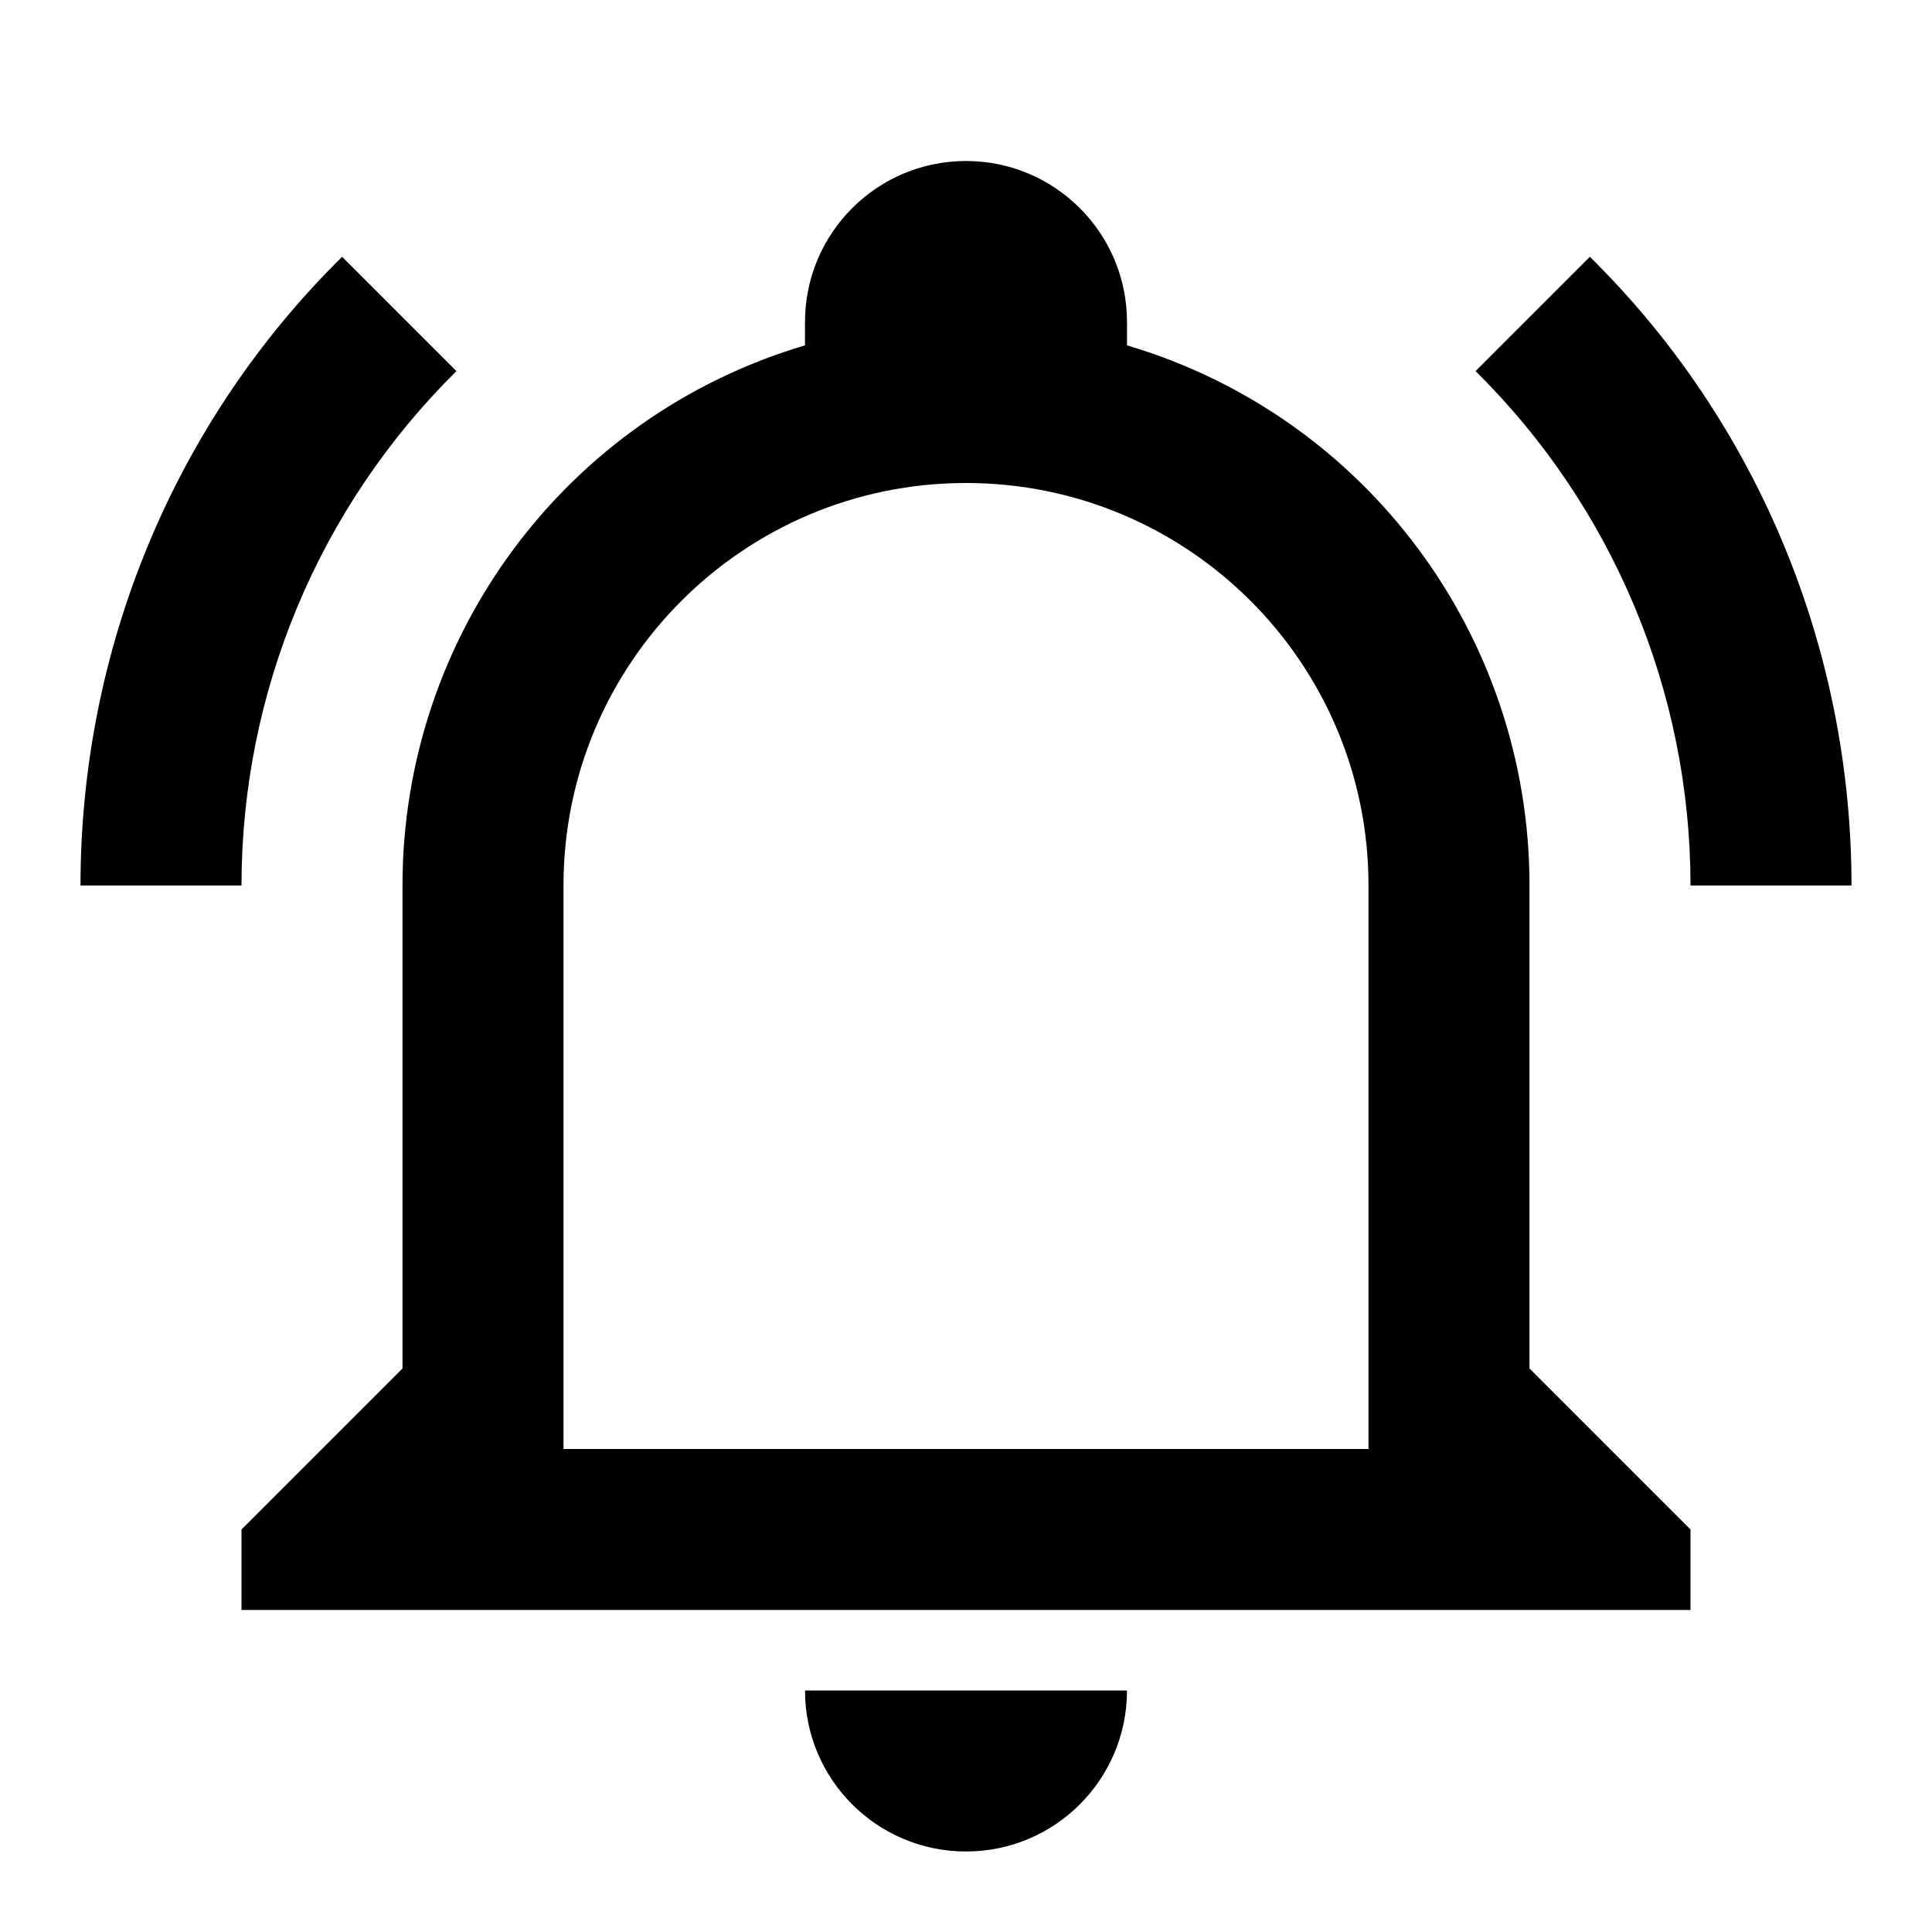
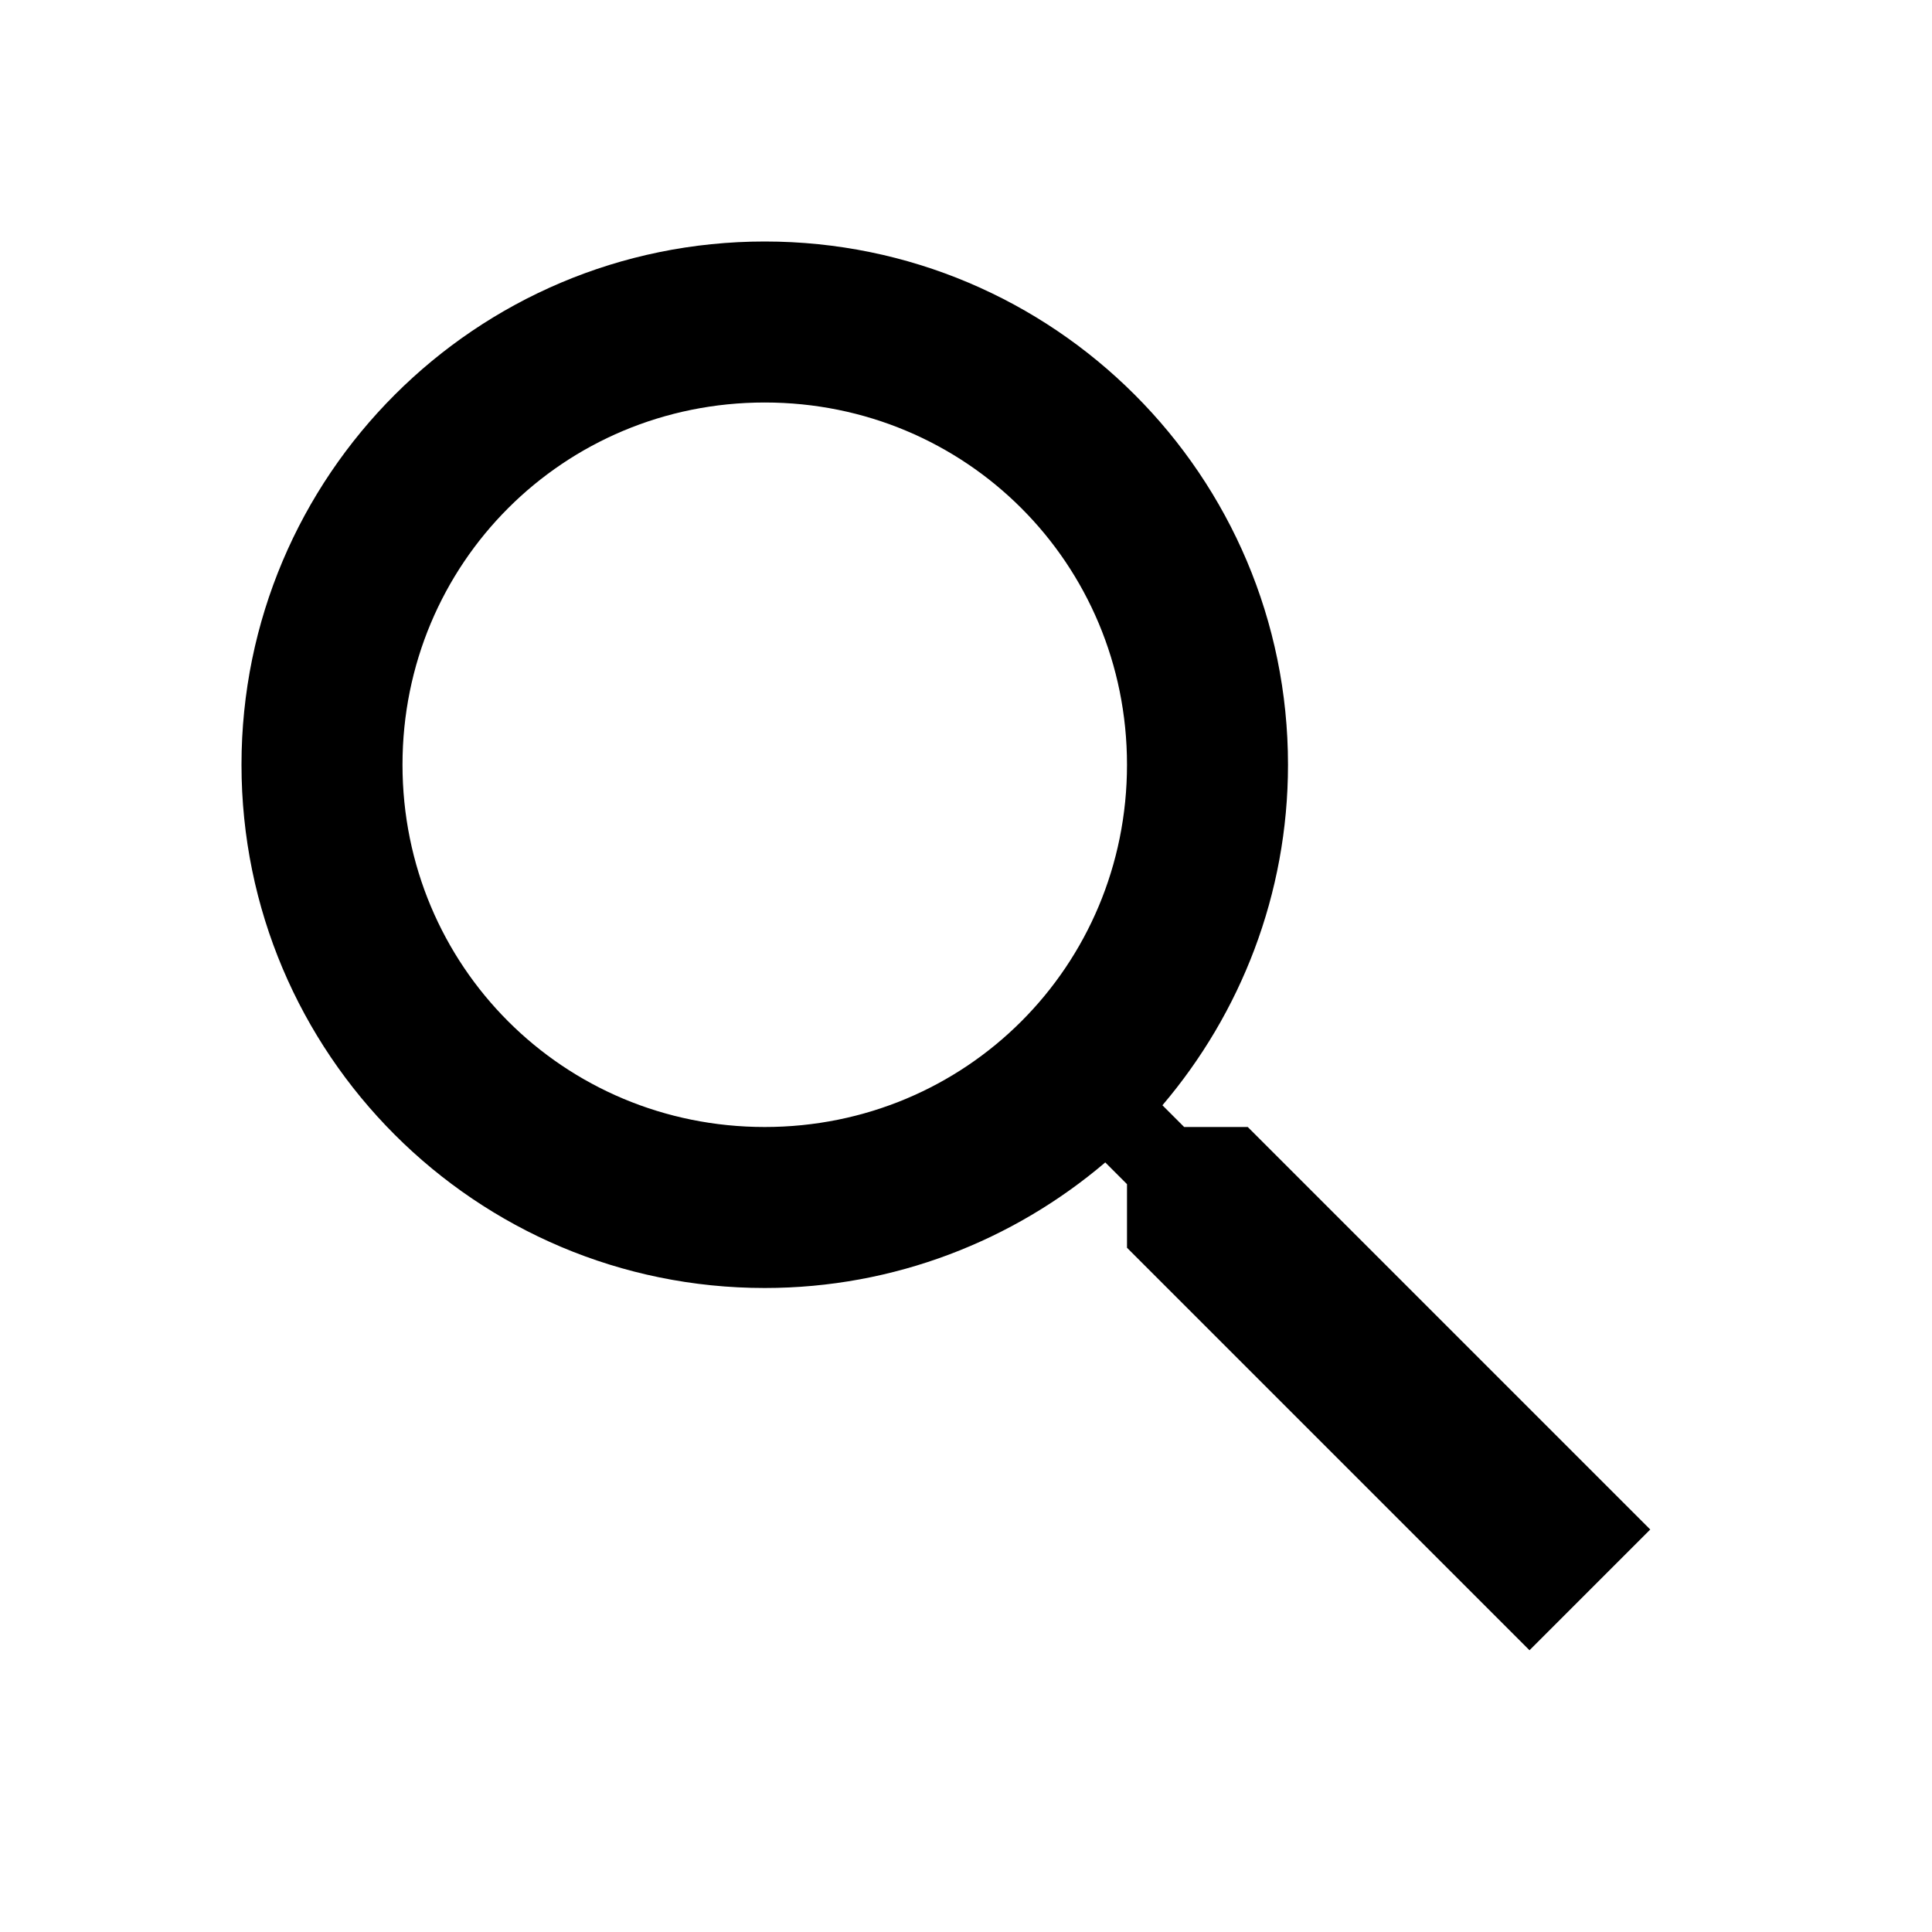
<svg xmlns="http://www.w3.org/2000/svg" viewBox="0 0 24 24">
-   <path d="M10,21H14A2,2 0 0,1 12,23A2,2 0 0,1 10,21M21,19V20H3V19L5,17V11C5,7.9 7.03,5.17 10,4.29C10,4.19 10,4.1 10,4A2,2 0 0,1 12,2A2,2 0 0,1 14,4C14,4.1 14,4.19 14,4.29C16.97,5.17 19,7.9 19,11V17L21,19M17,11A5,5 0 0,0 12,6A5,5 0 0,0 7,11V18H17V11M19.75,3.19L18.33,4.61C20.04,6.3 21,8.6 21,11H23C23,8.07 21.84,5.25 19.75,3.19M1,11H3C3,8.6 3.96,6.3 5.67,4.61L4.25,3.19C2.16,5.25 1,8.07 1,11Z" />
+   <path d="M9.5,3A6.5,6.5 0 0,1 16,9.5C16,11.11 15.41,12.59 14.44,13.73L14.71,14H15.5L20.5,19L19,20.5L14,15.5V14.71L13.73,14.44C12.59,15.41 11.11,16 9.5,16A6.5,6.5 0 0,1 3,9.5A6.5,6.5 0 0,1 9.5,3M9.5,5C7,5 5,7 5,9.5C5,12 7,14 9.5,14C12,14 14,12 14,9.5C14,7 12,5 9.5,5Z" />
</svg>
